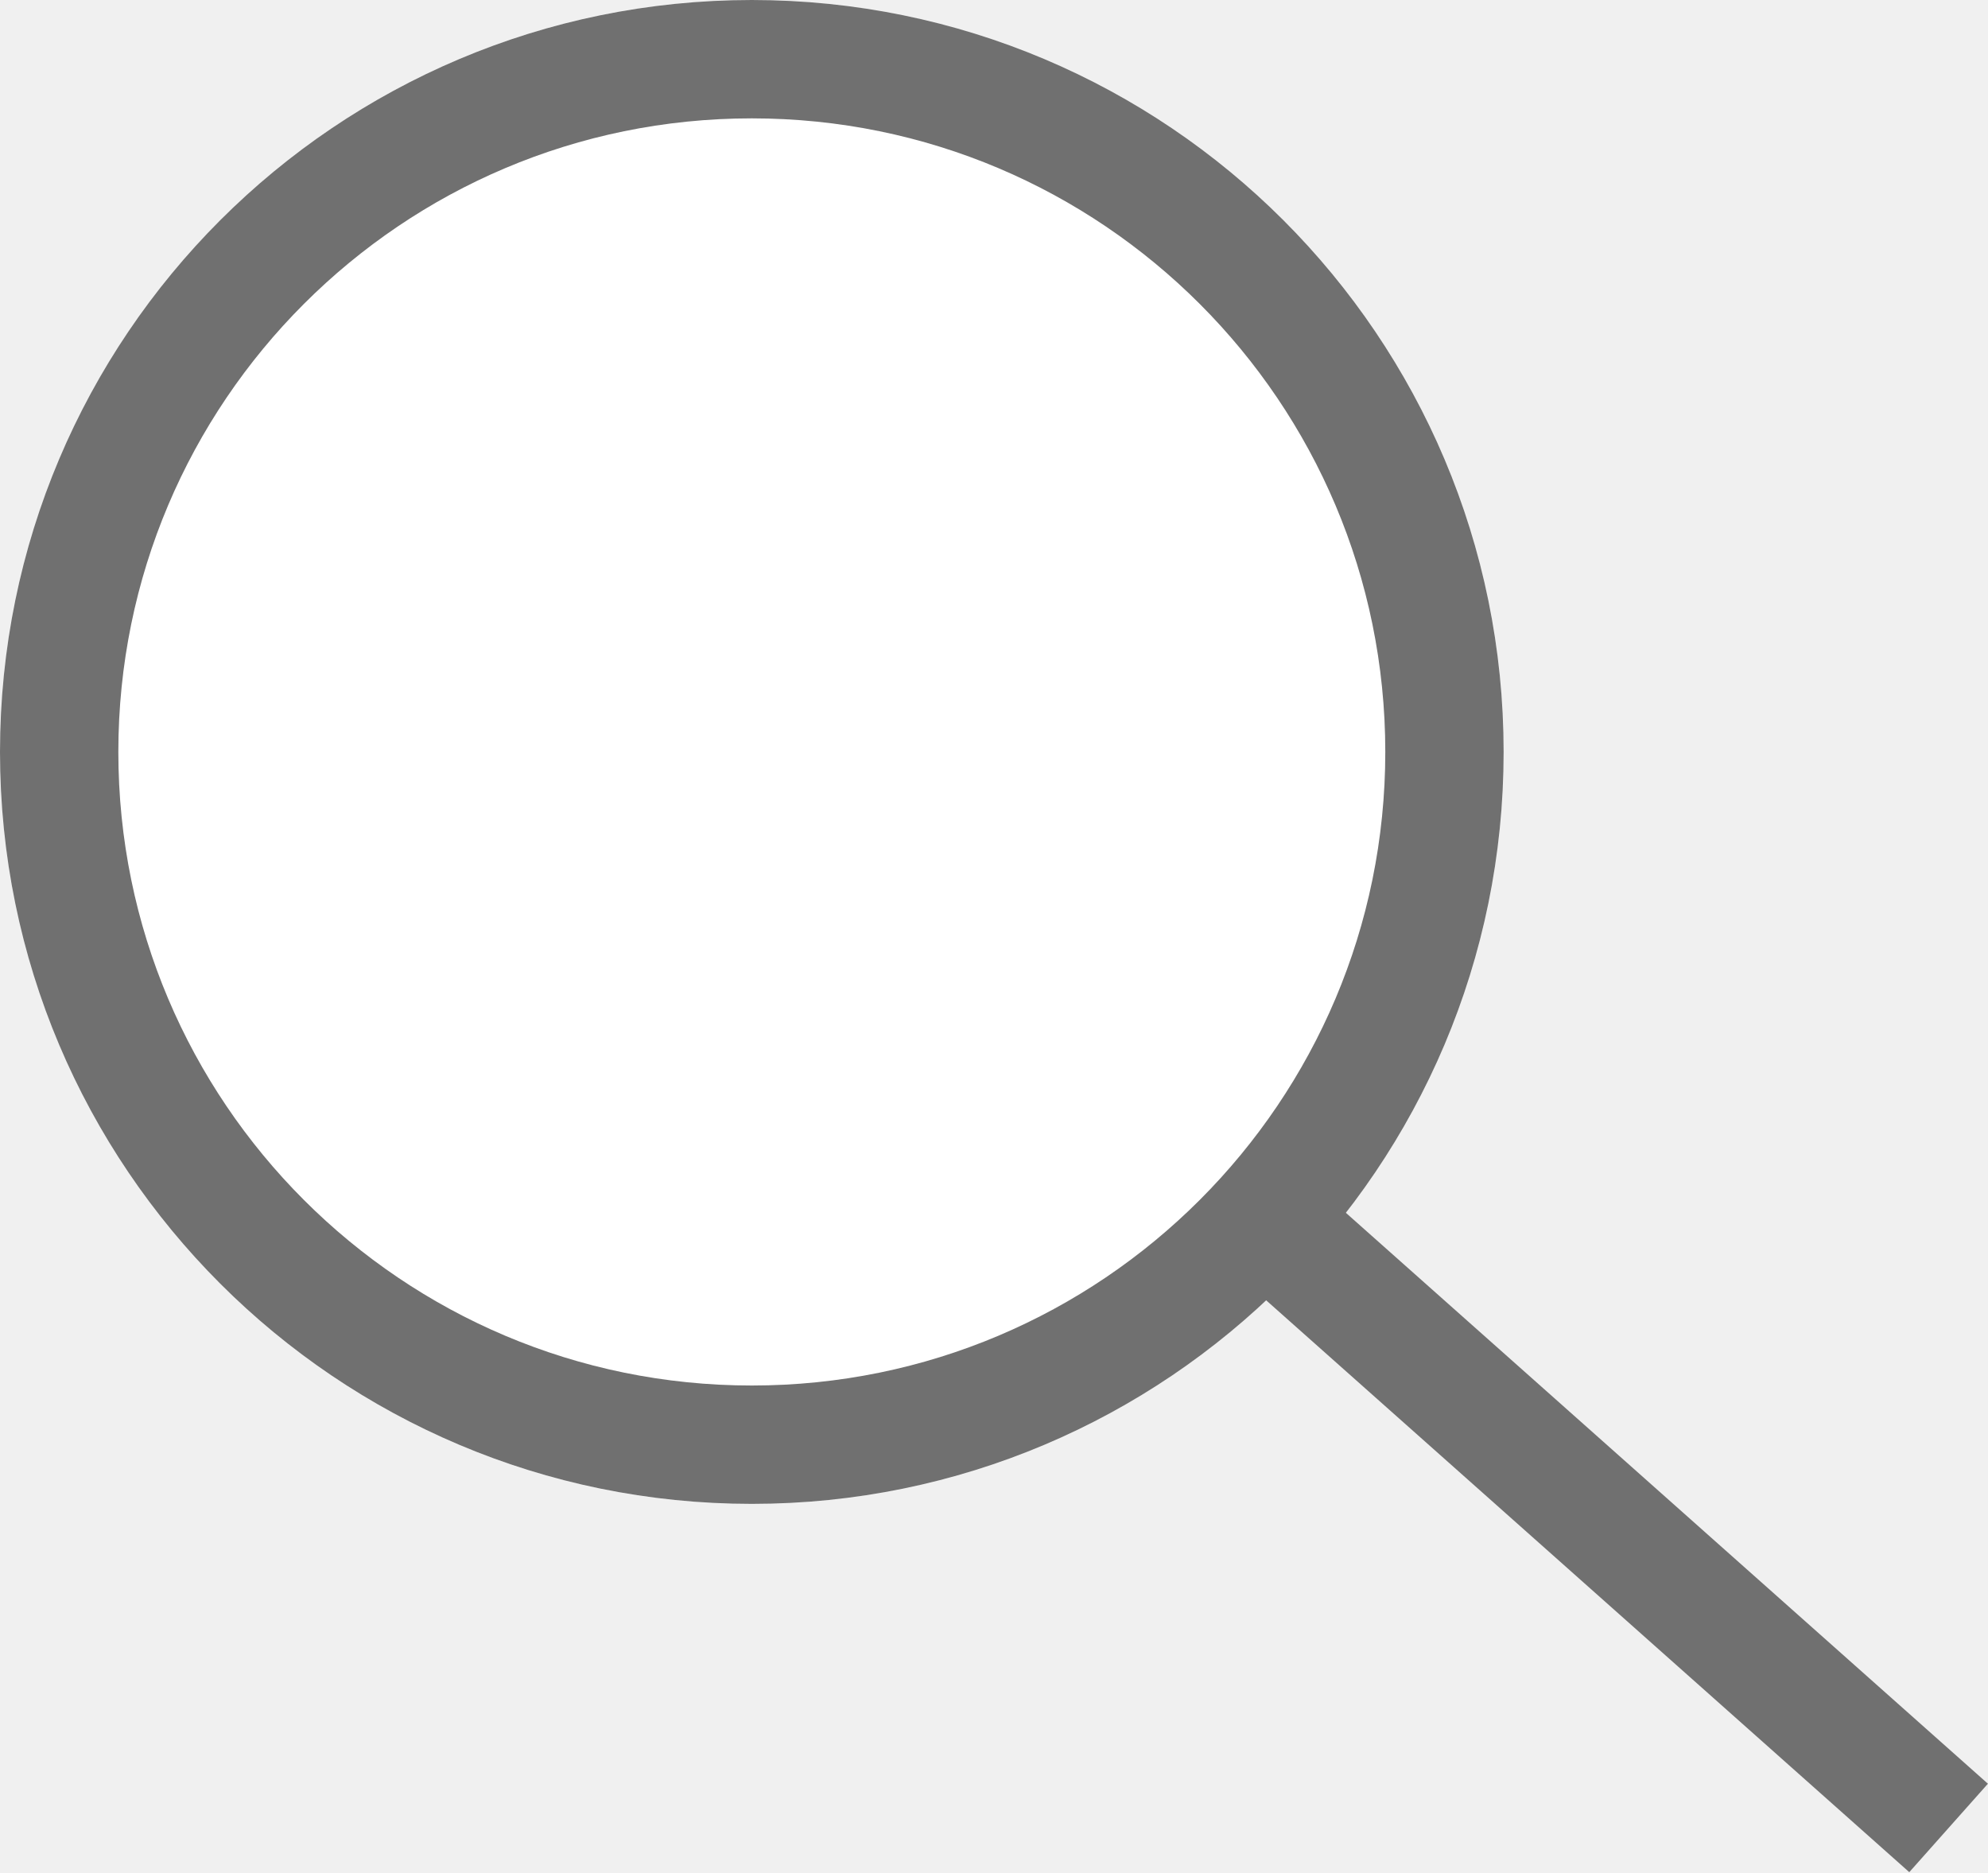
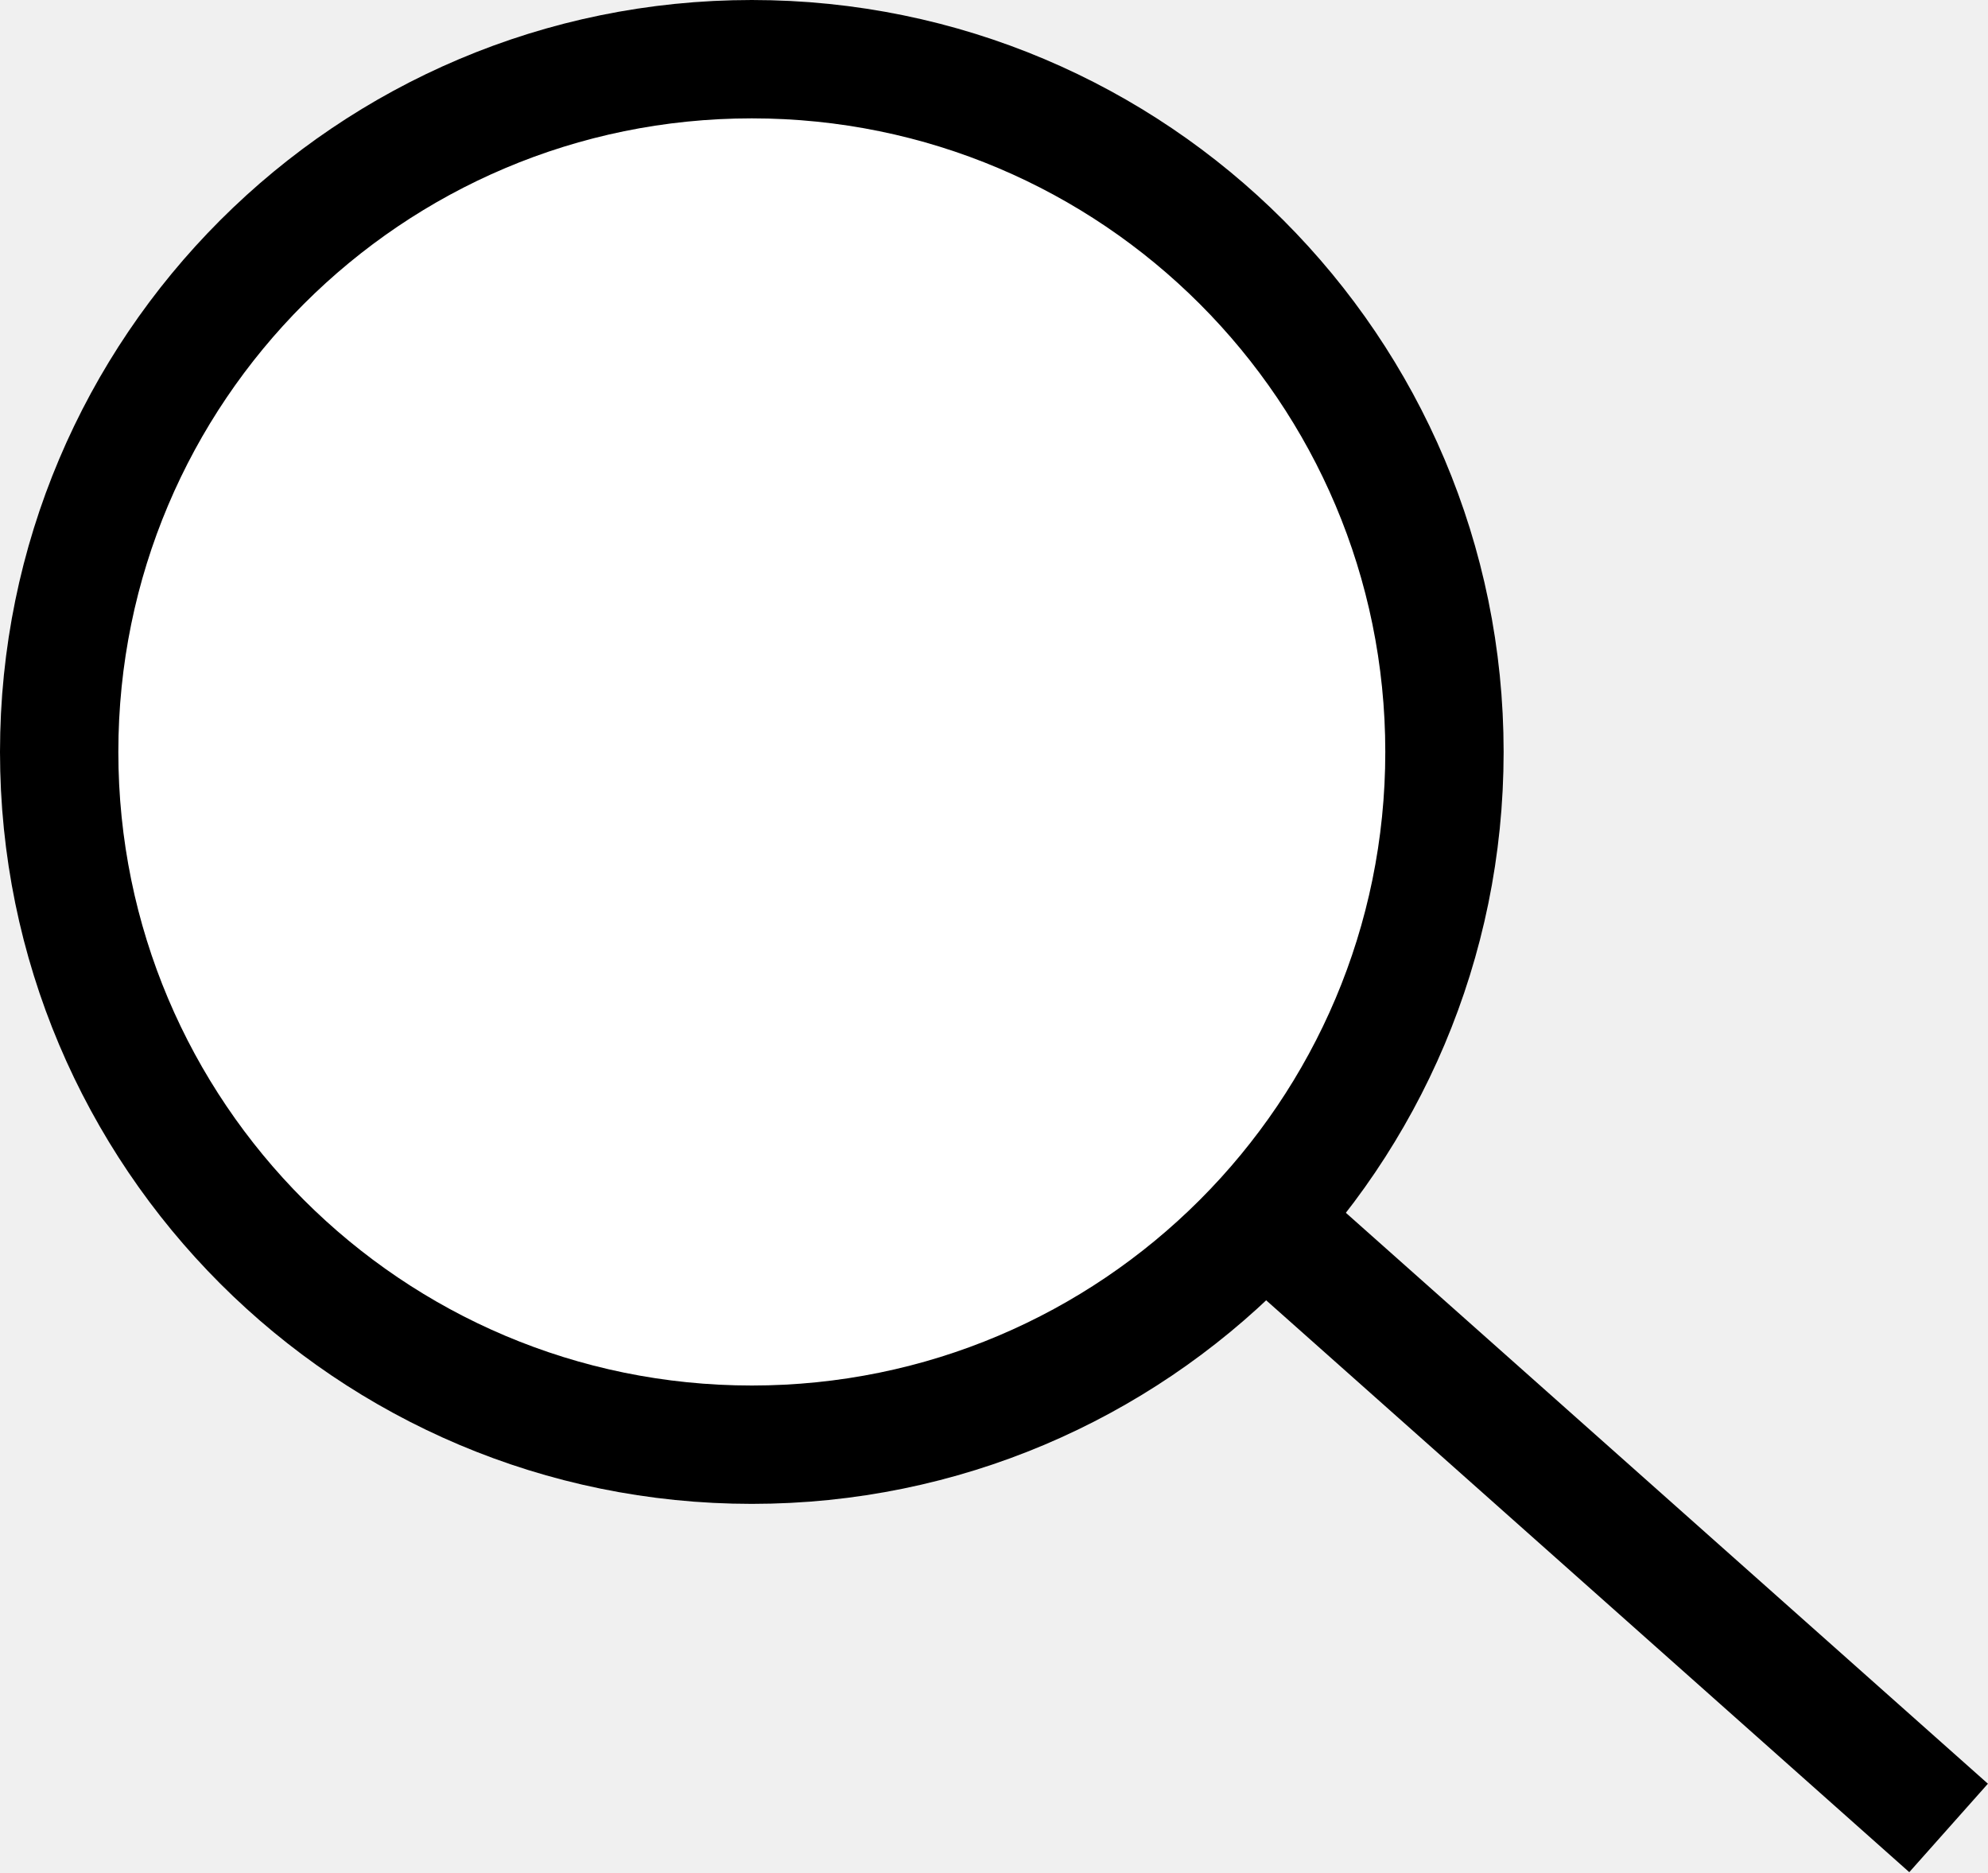
<svg xmlns="http://www.w3.org/2000/svg" width="16.799" height="15.818" viewBox="0 0 16.799 15.818">
  <g id="Group_1" data-name="Group 1" transform="translate(-50 -103)">
-     <g id="Ellipse_1" data-name="Ellipse 1" transform="translate(50 103)" fill="#fff" stroke="#707070" stroke-width="1">
+     <g id="Ellipse_1" data-name="Ellipse 1" transform="translate(50 103)" fill="#fff" stroke="#000000" stroke-width="1">
      <circle cx="6.353" cy="6.353" r="6.353" stroke="none" />
      <circle cx="6.353" cy="6.353" r="5.853" fill="none" />
    </g>
-     <path id="Path_3" data-name="Path 3" d="M5.76,5.121,1.8,1.6,0,0" transform="translate(60.706 113.323)" fill="none" stroke="#707070" stroke-width="1" />
+     <path id="Path_3" data-name="Path 3" d="M5.76,5.121,1.8,1.6,0,0" transform="translate(60.706 113.323)" fill="none" stroke="#000000" stroke-width="1" />
  </g>
</svg>
